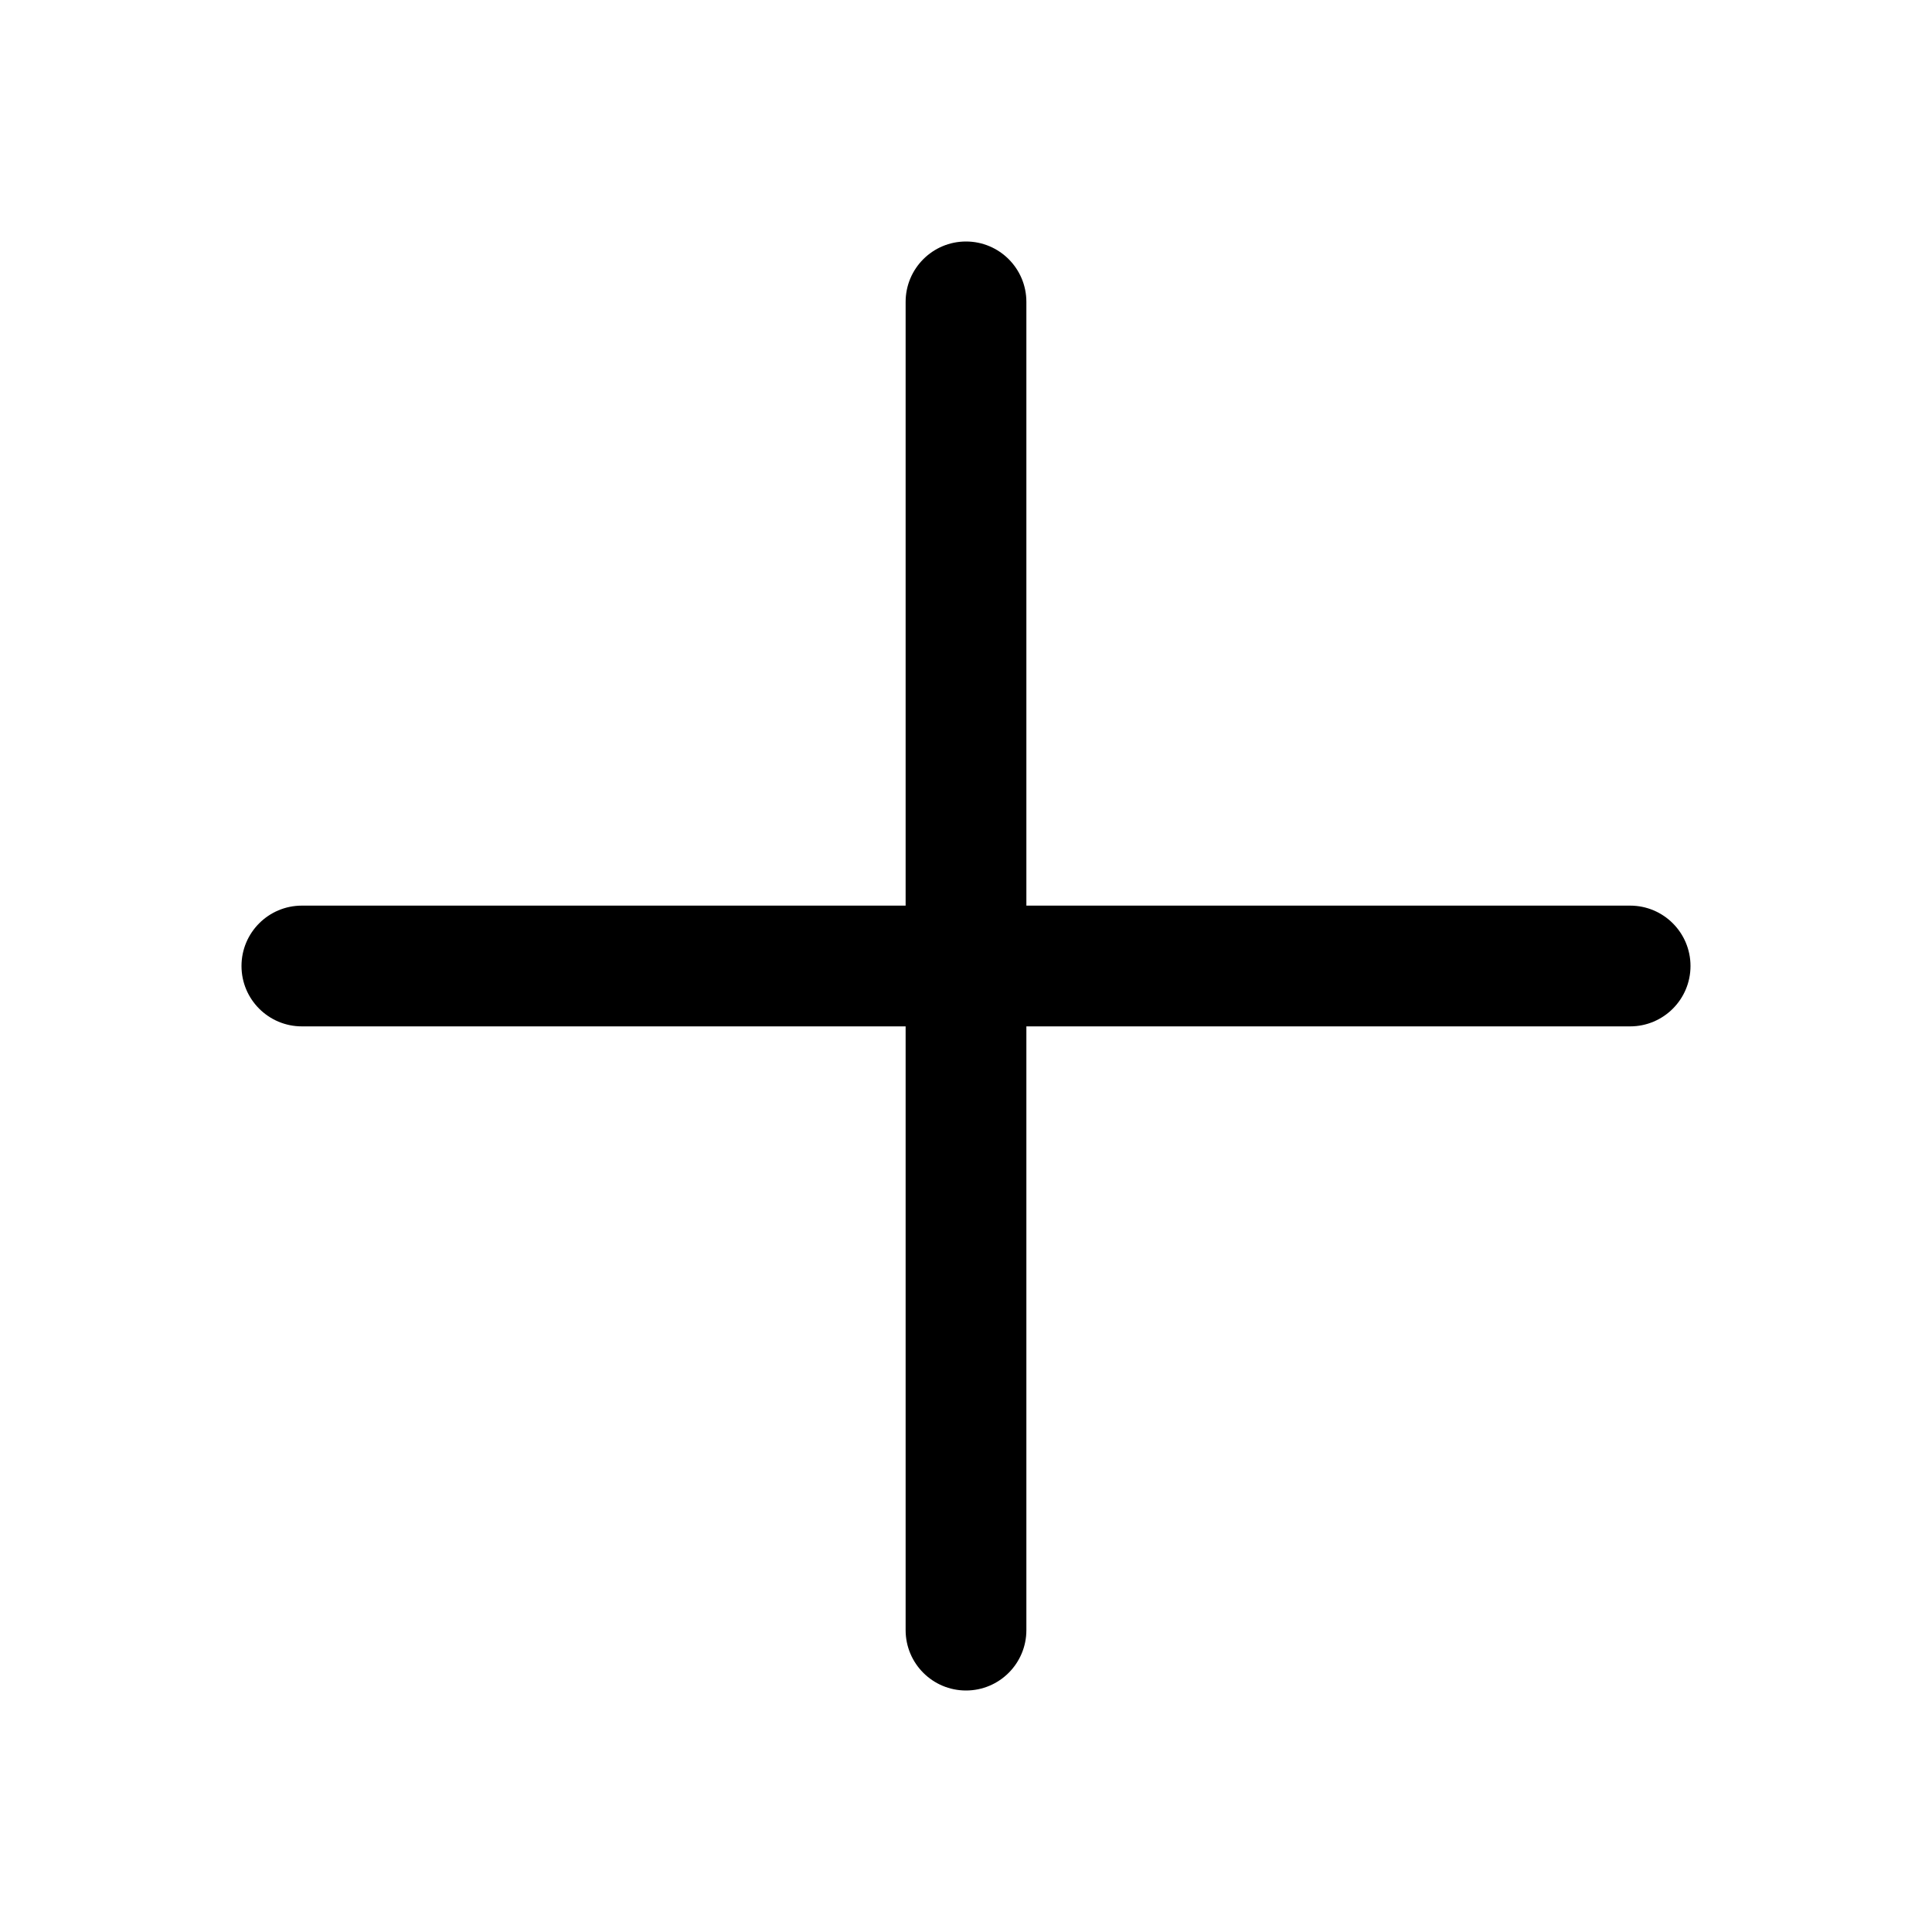
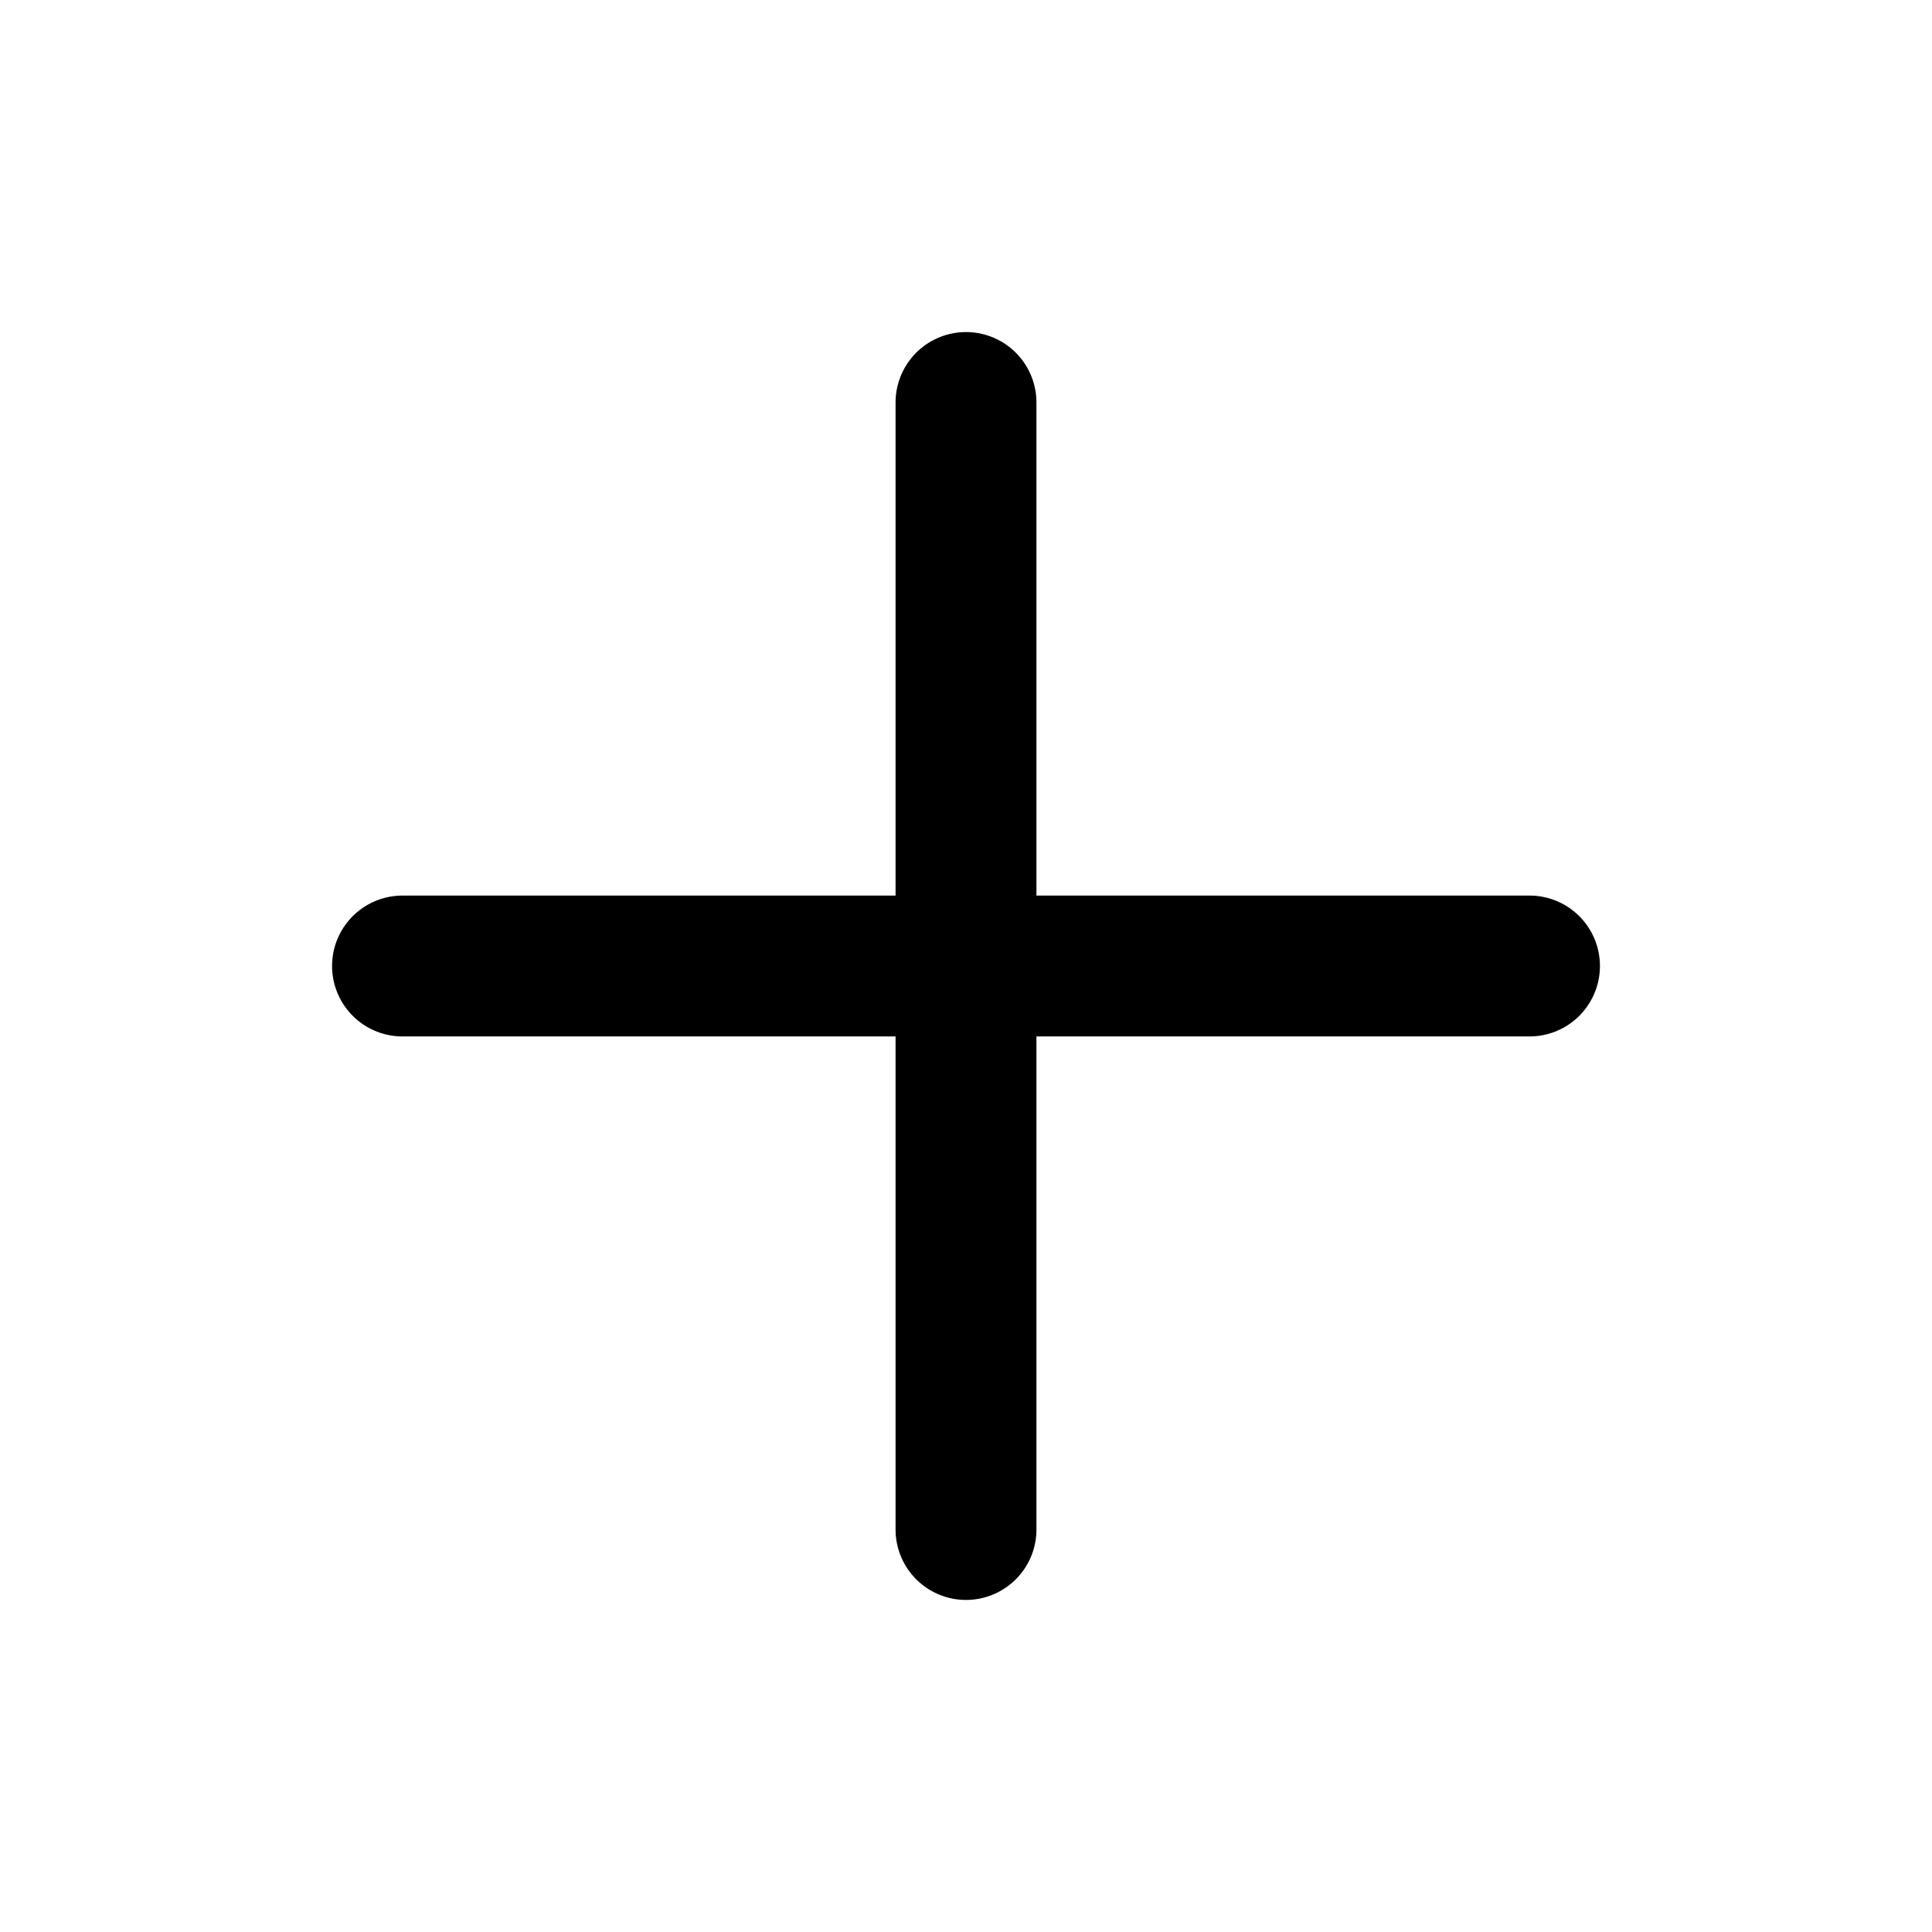
- <svg xmlns="http://www.w3.org/2000/svg" viewBox="0 0 256 256" fill="currentColor">
-   <path d="M224,128a8,8,0,0,1-8,8H136v80a8,8,0,0,1-16,0V136H40a8,8,0,0,1,0-16h80V40a8,8,0,0,1,16,0v80h80A8,8,0,0,1,224,128Z" />
+ <svg xmlns="http://www.w3.org/2000/svg" width="24" height="24" viewBox="0 0 24 24" fill="none" stroke="currentColor" stroke-width="1.75" stroke-linecap="round" stroke-linejoin="round">
+   <path d="M12 5l0 14" />
+   <path d="M5 12l14 0" />
</svg>
